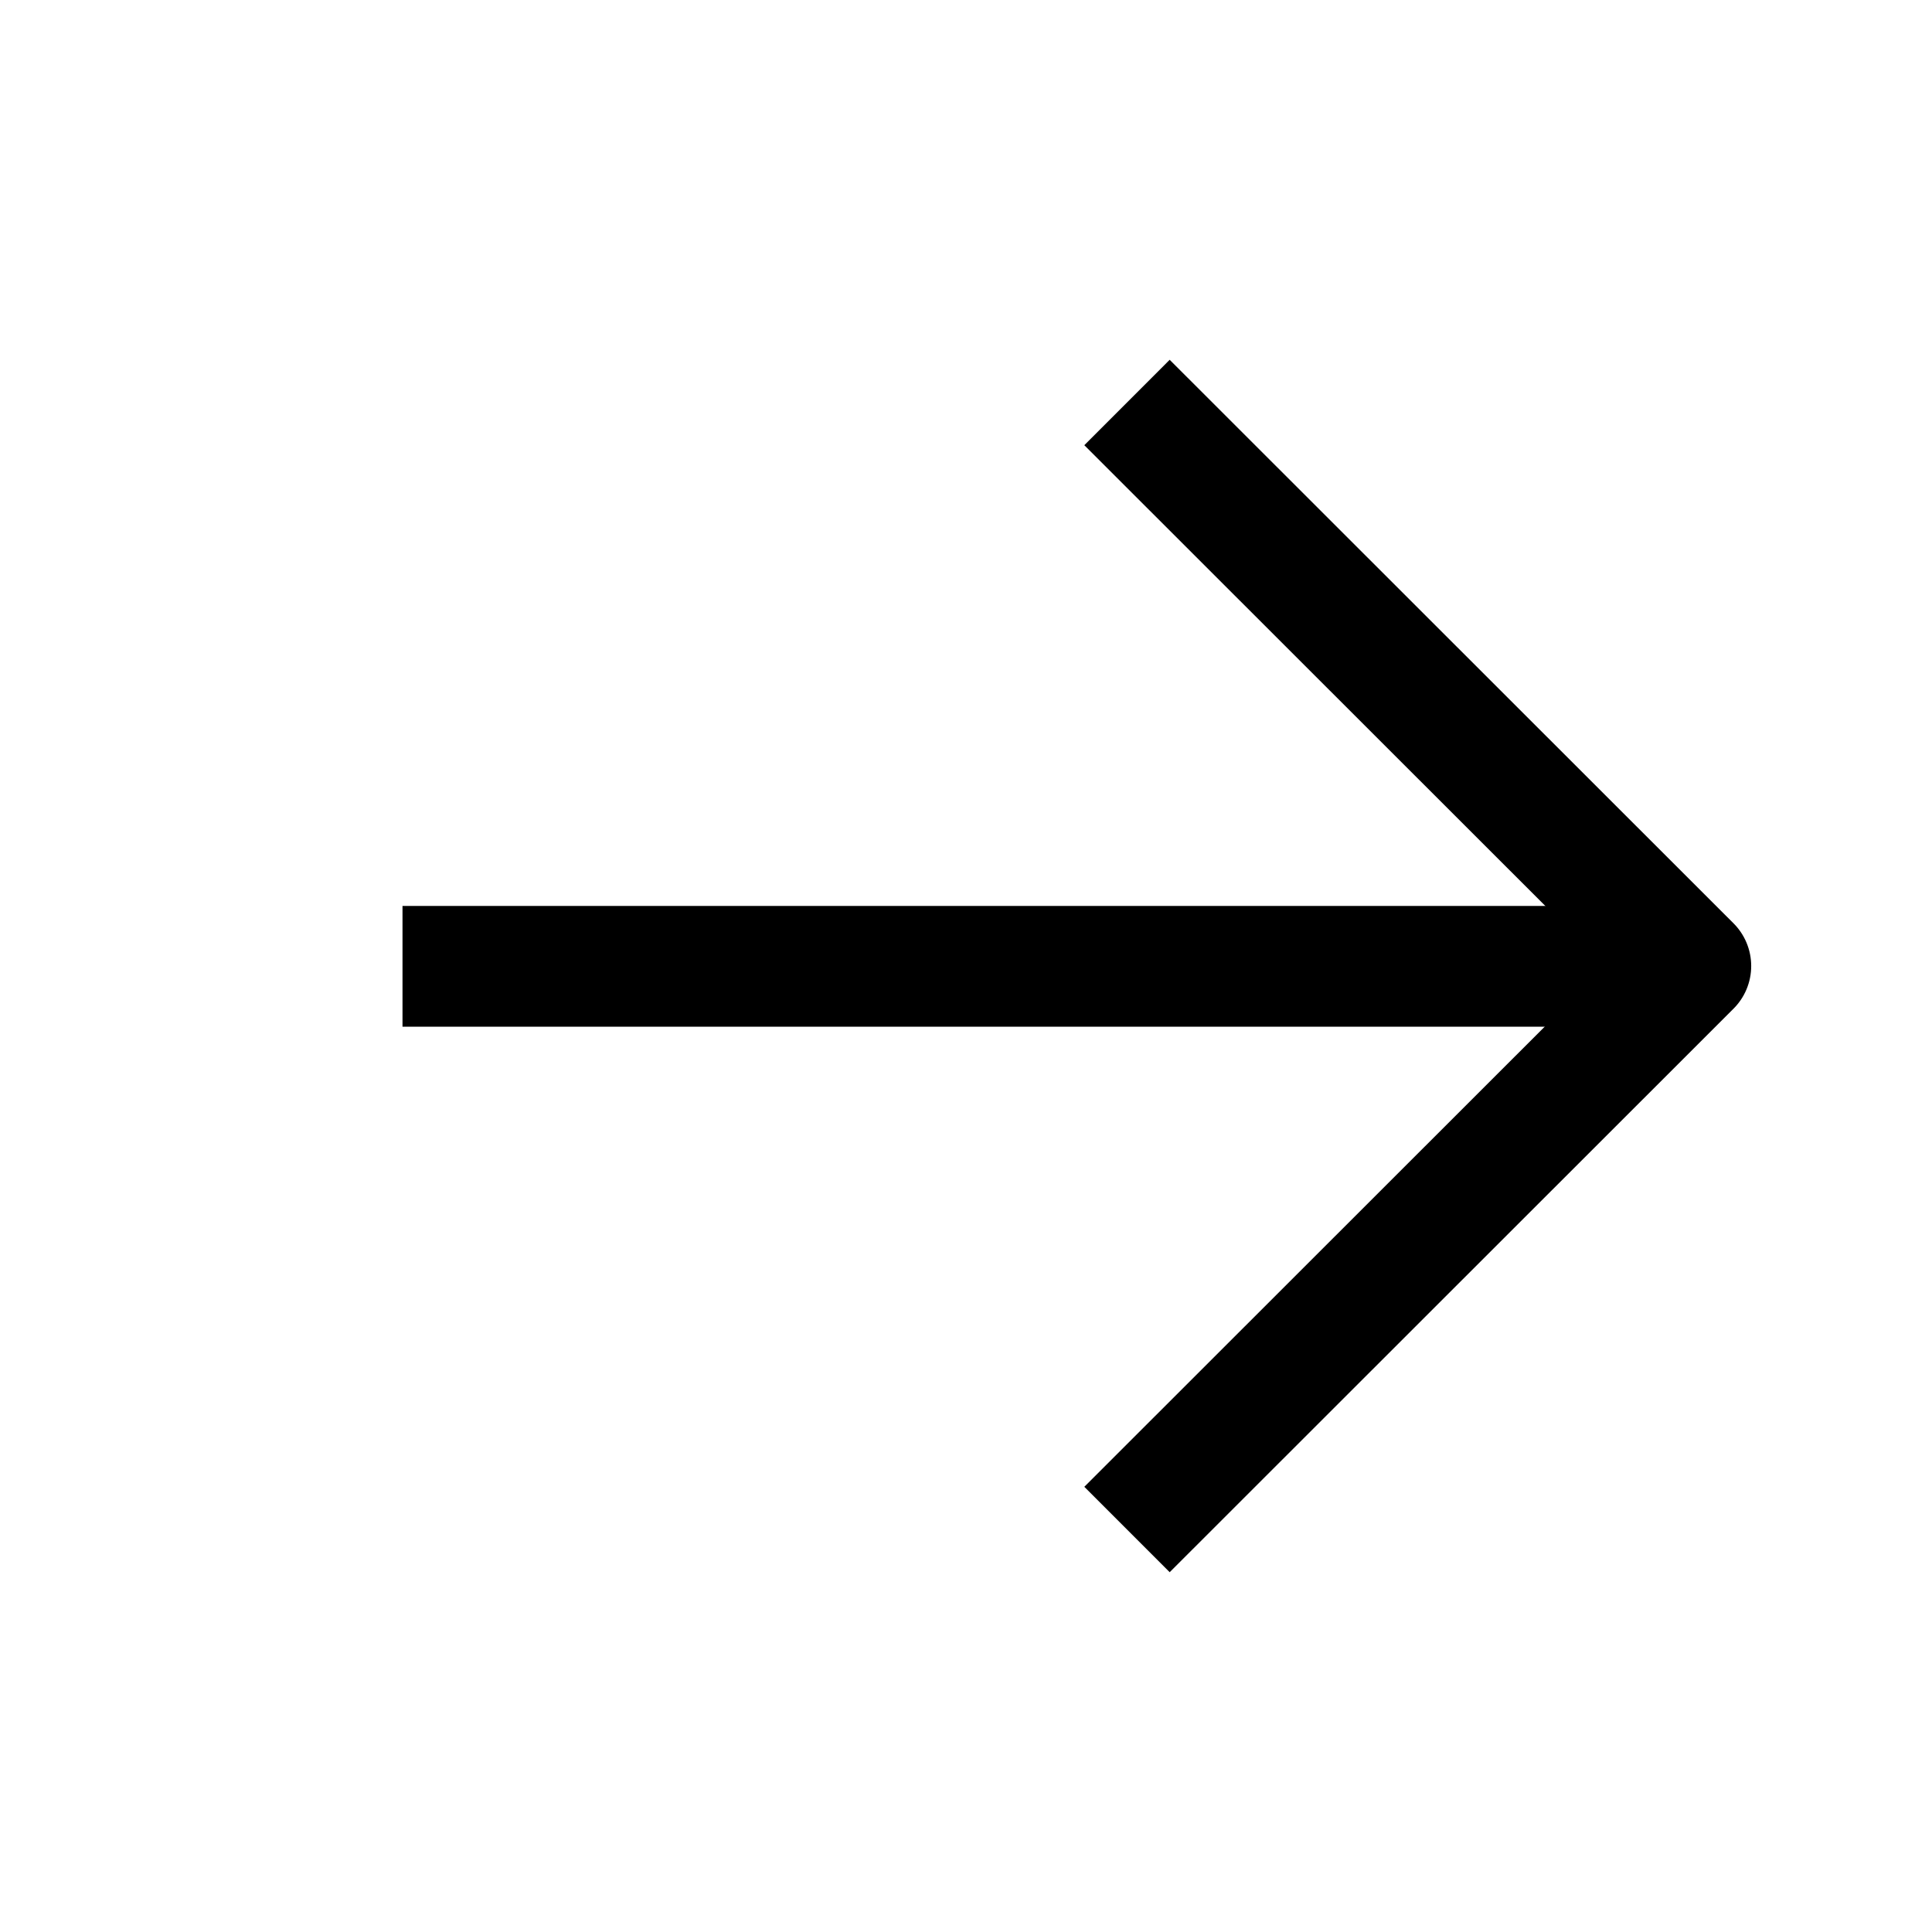
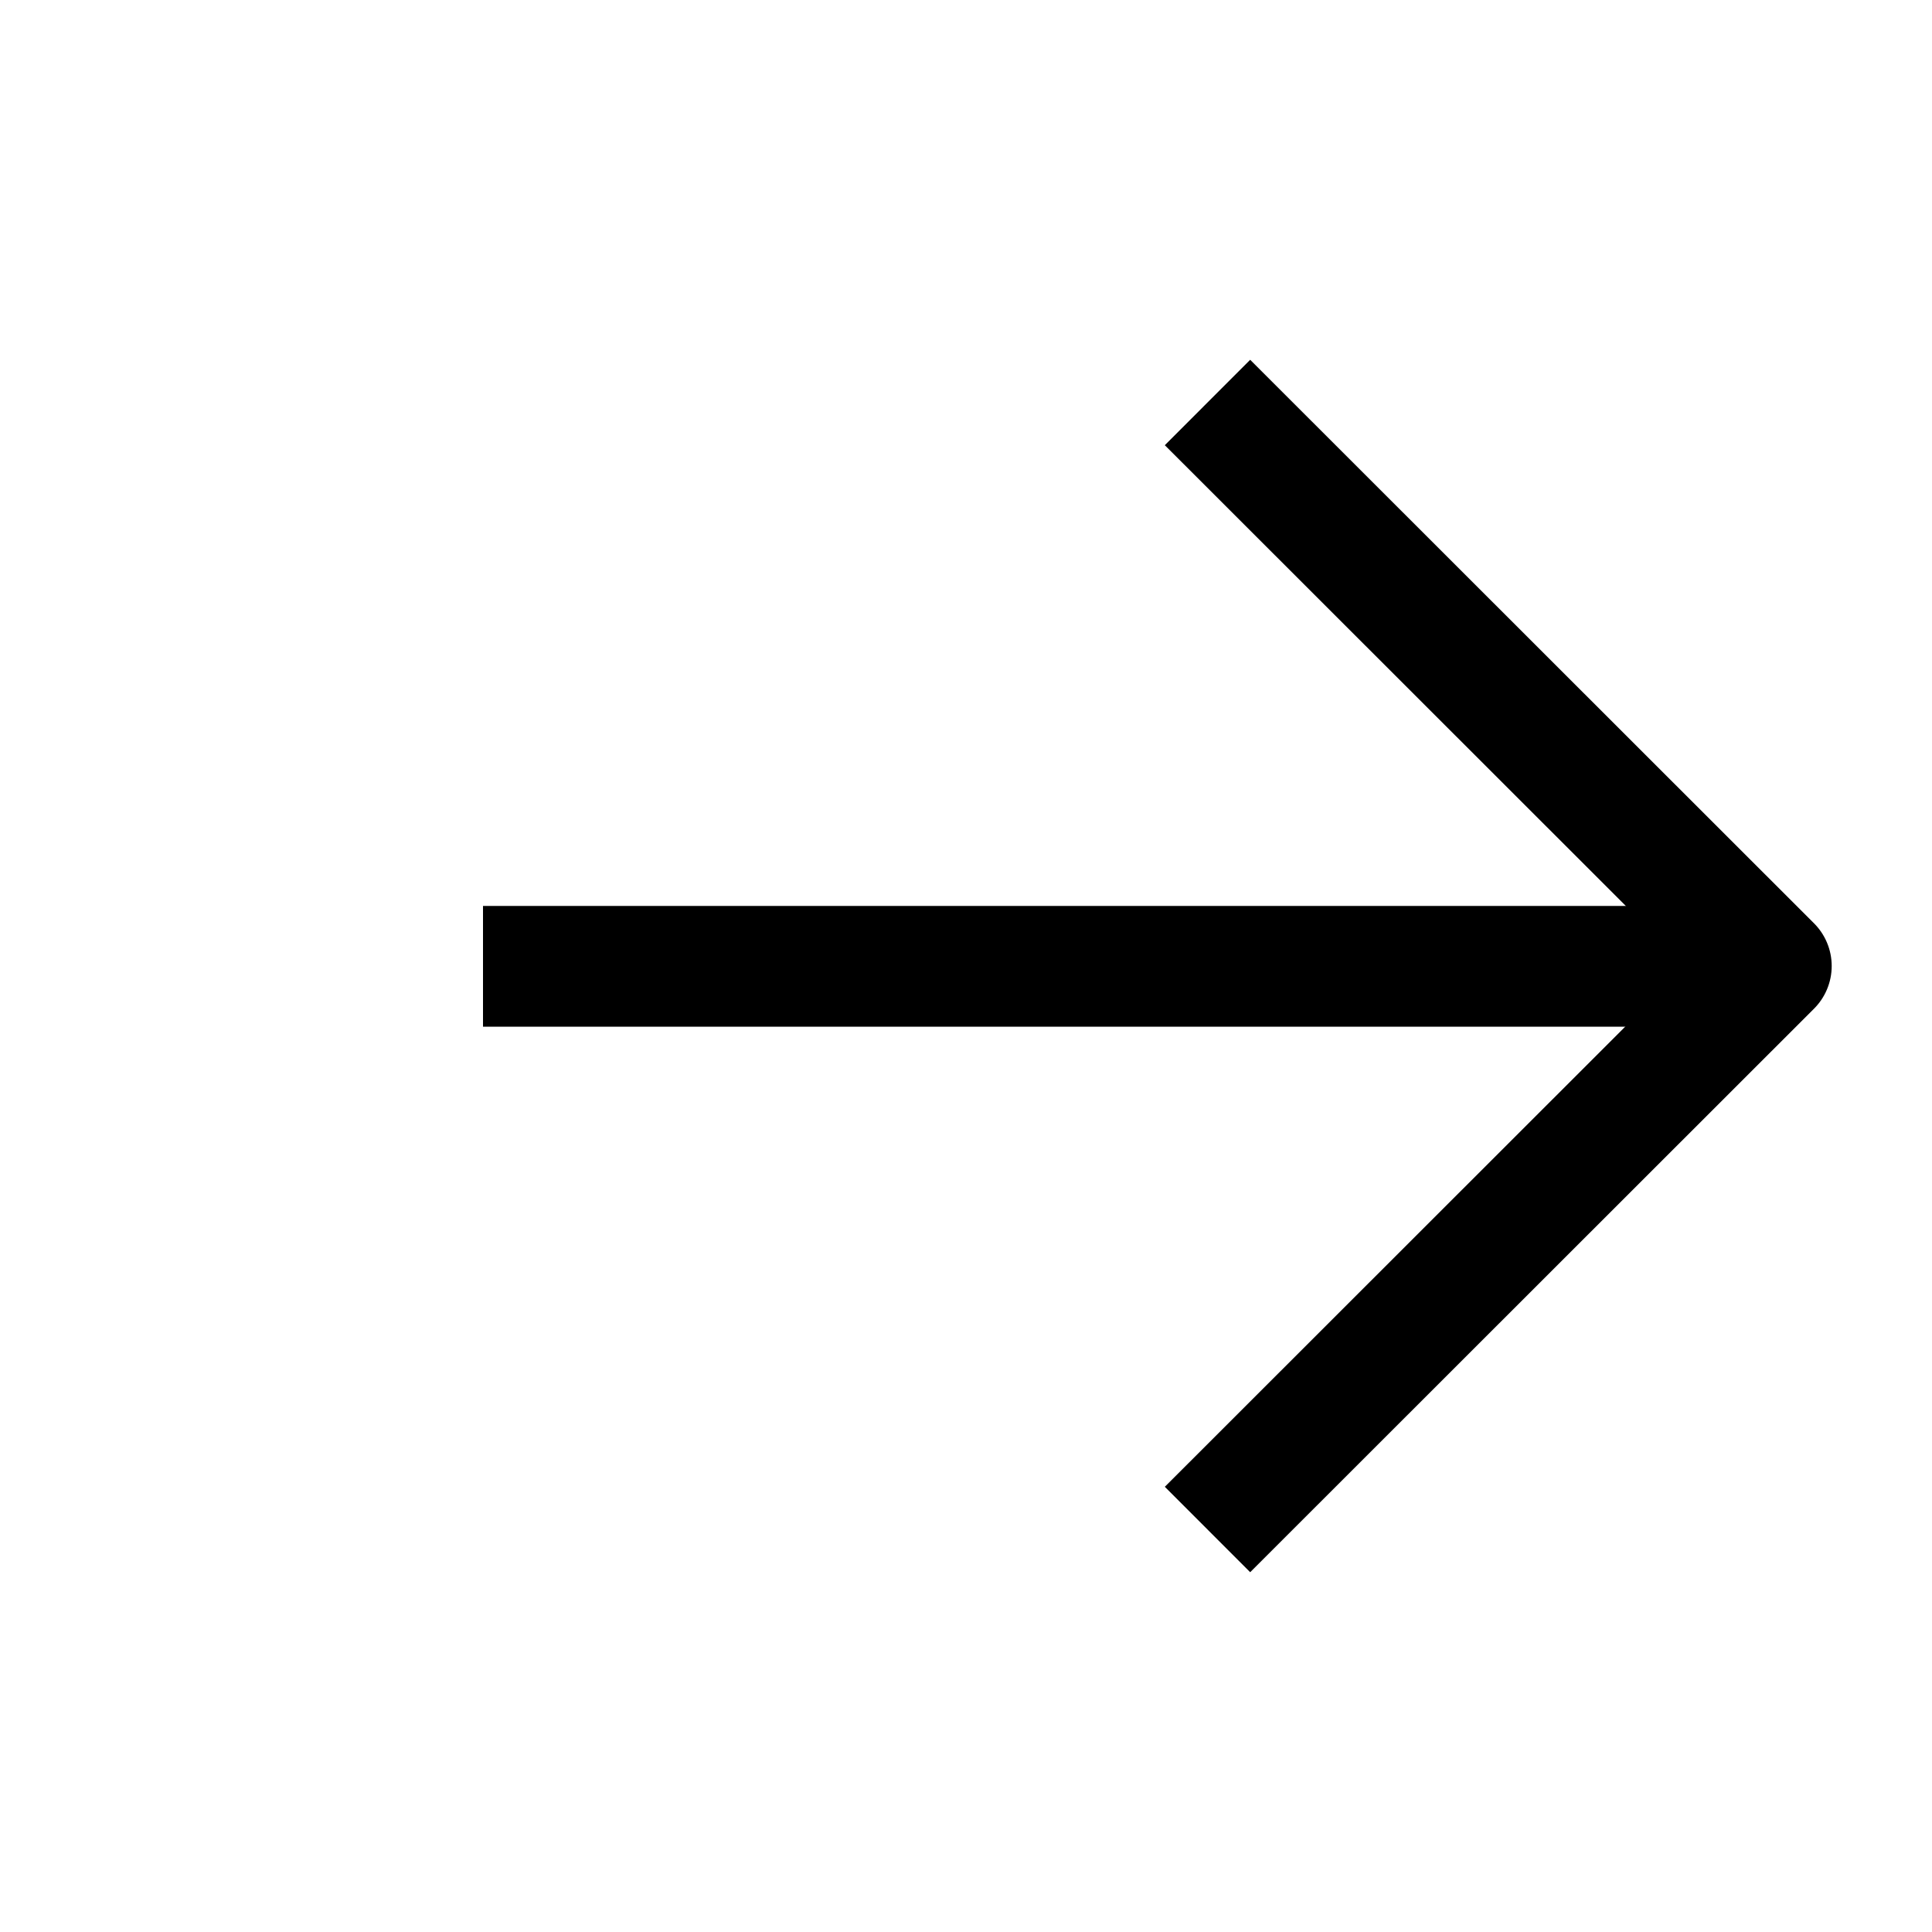
<svg xmlns="http://www.w3.org/2000/svg" width="24" height="24" viewBox="0 0 24 24" fill="none">
-   <path d="M5 12.004H21" stroke="black" stroke-width="1.5" />
-   <path d="M14 5L21.004 12L14 19" stroke="black" stroke-width="1.5" stroke-linejoin="round" />
+   <path d="M6 12.004H22" stroke="black" stroke-width="1.5" />
+   <path d="M15 5L22.004 12L15 19" stroke="black" stroke-width="1.5" stroke-linejoin="round" />
</svg>
